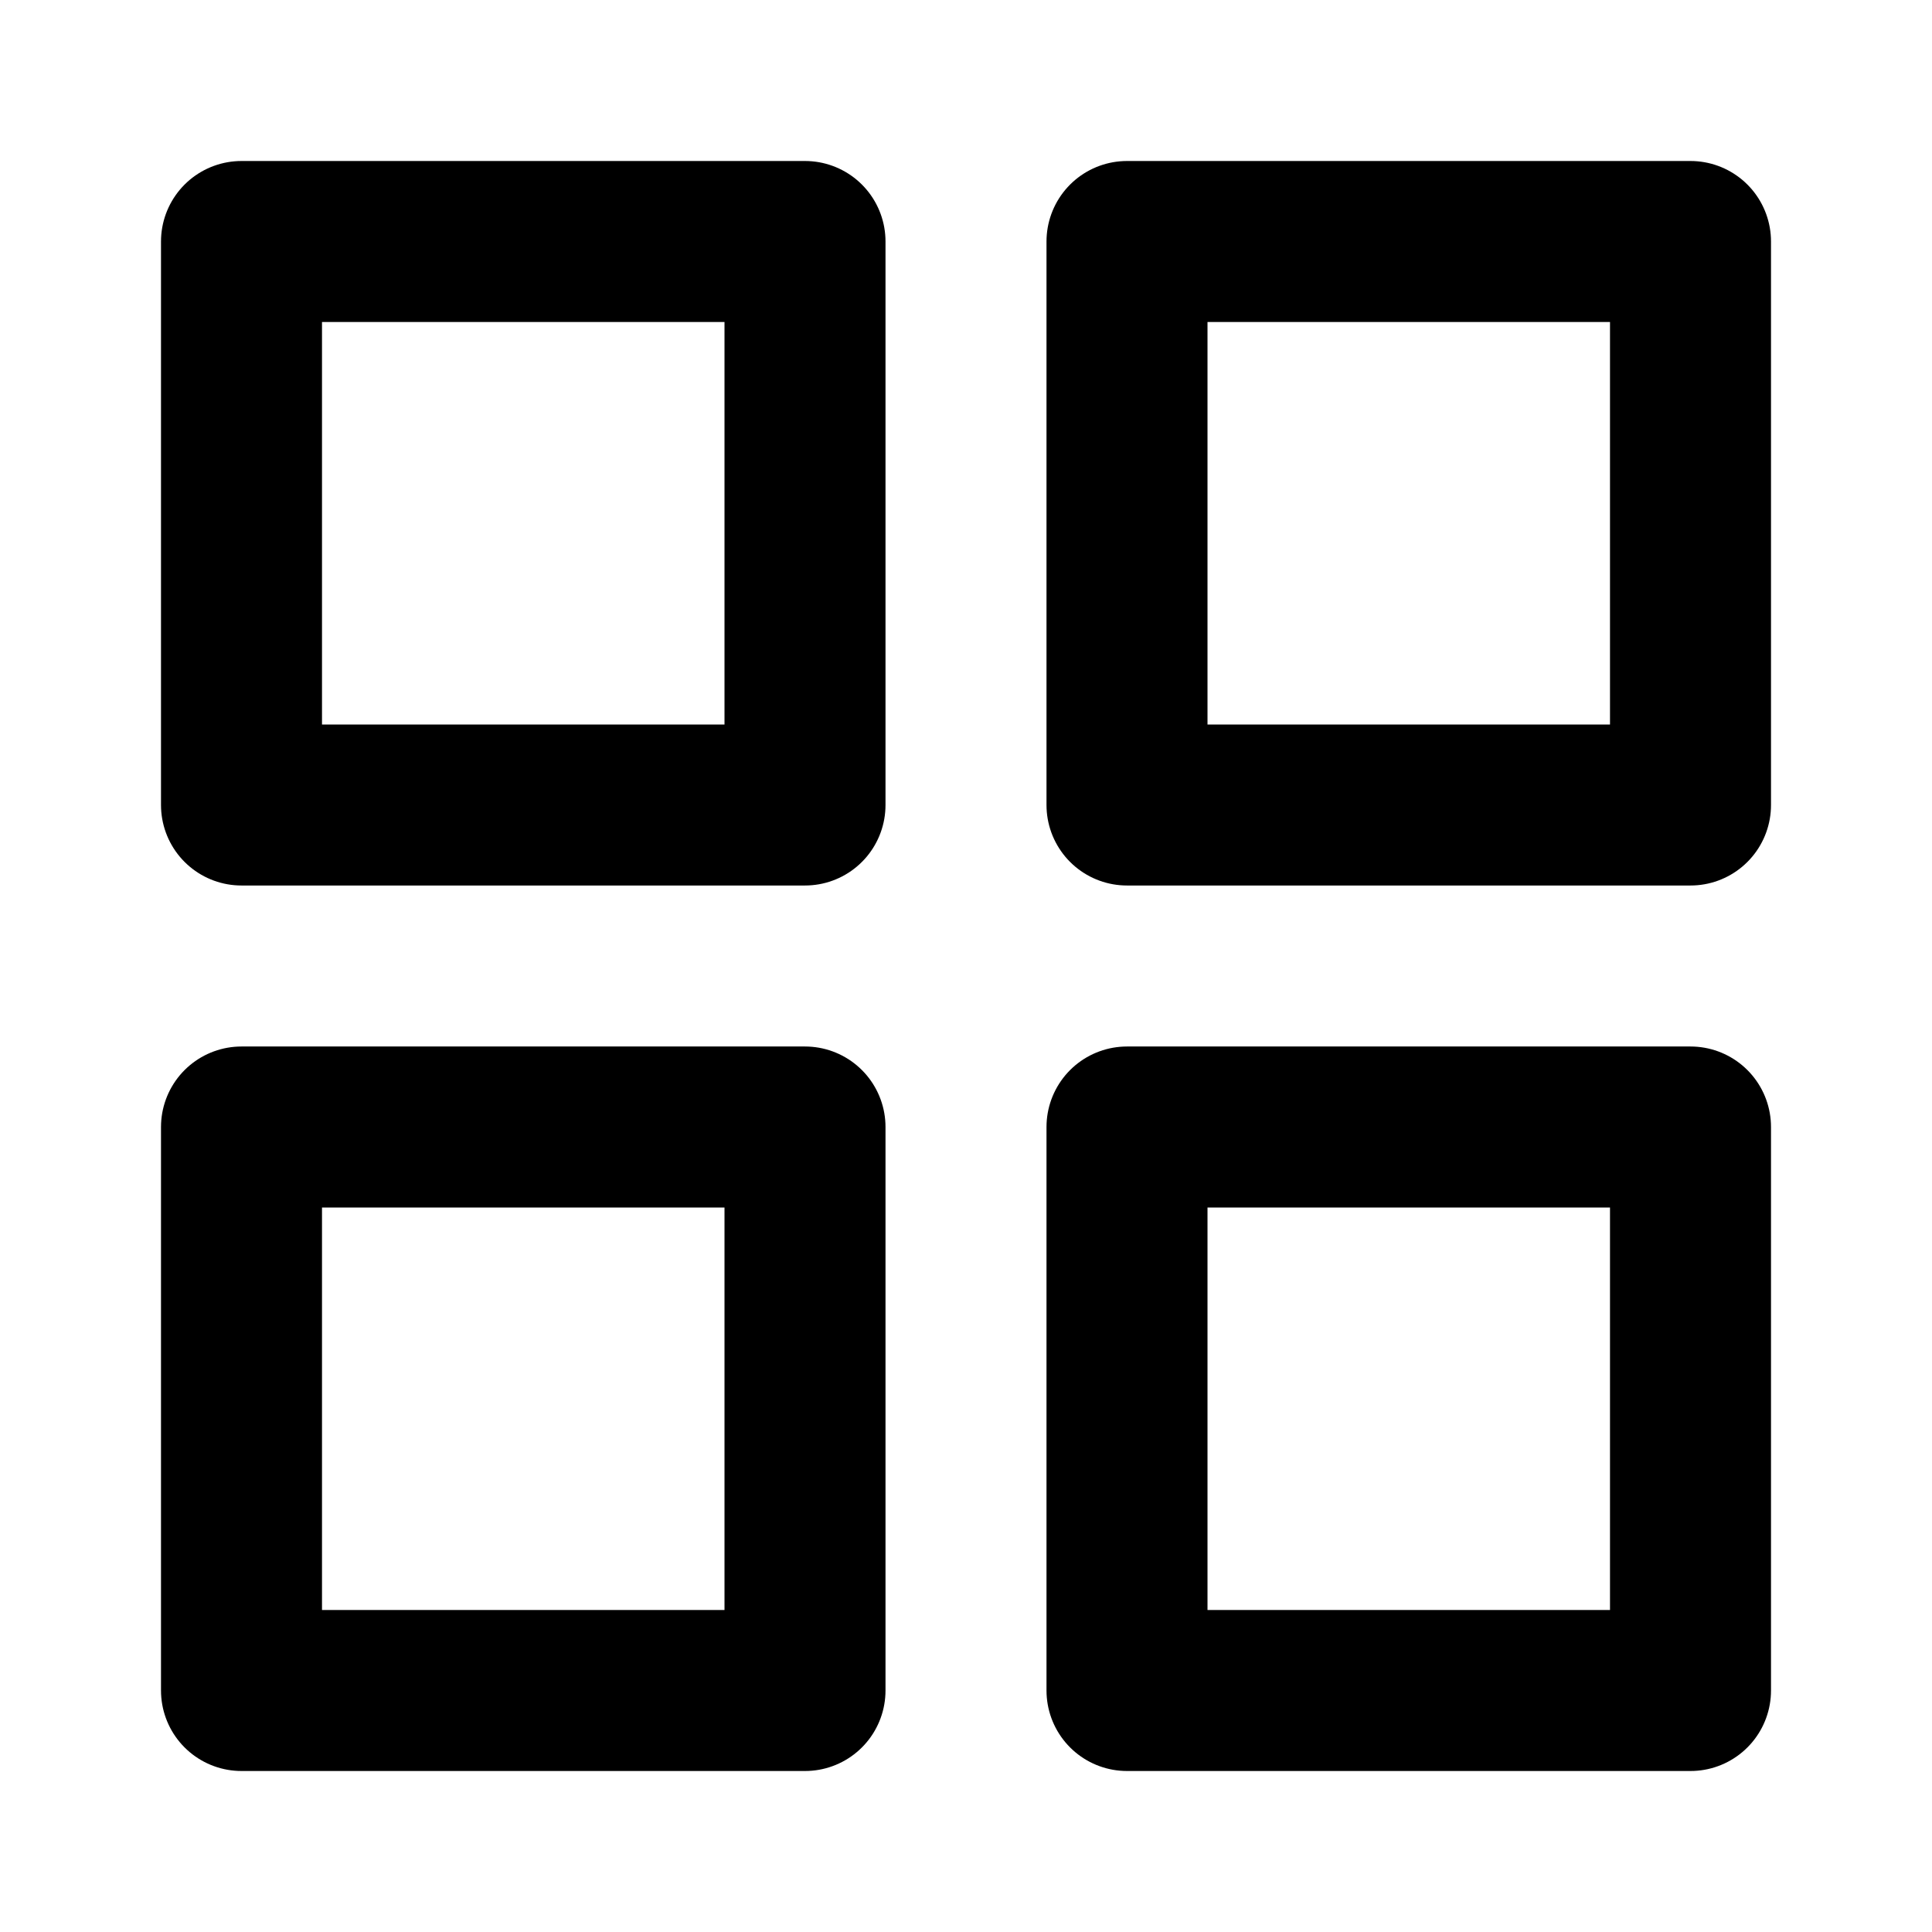
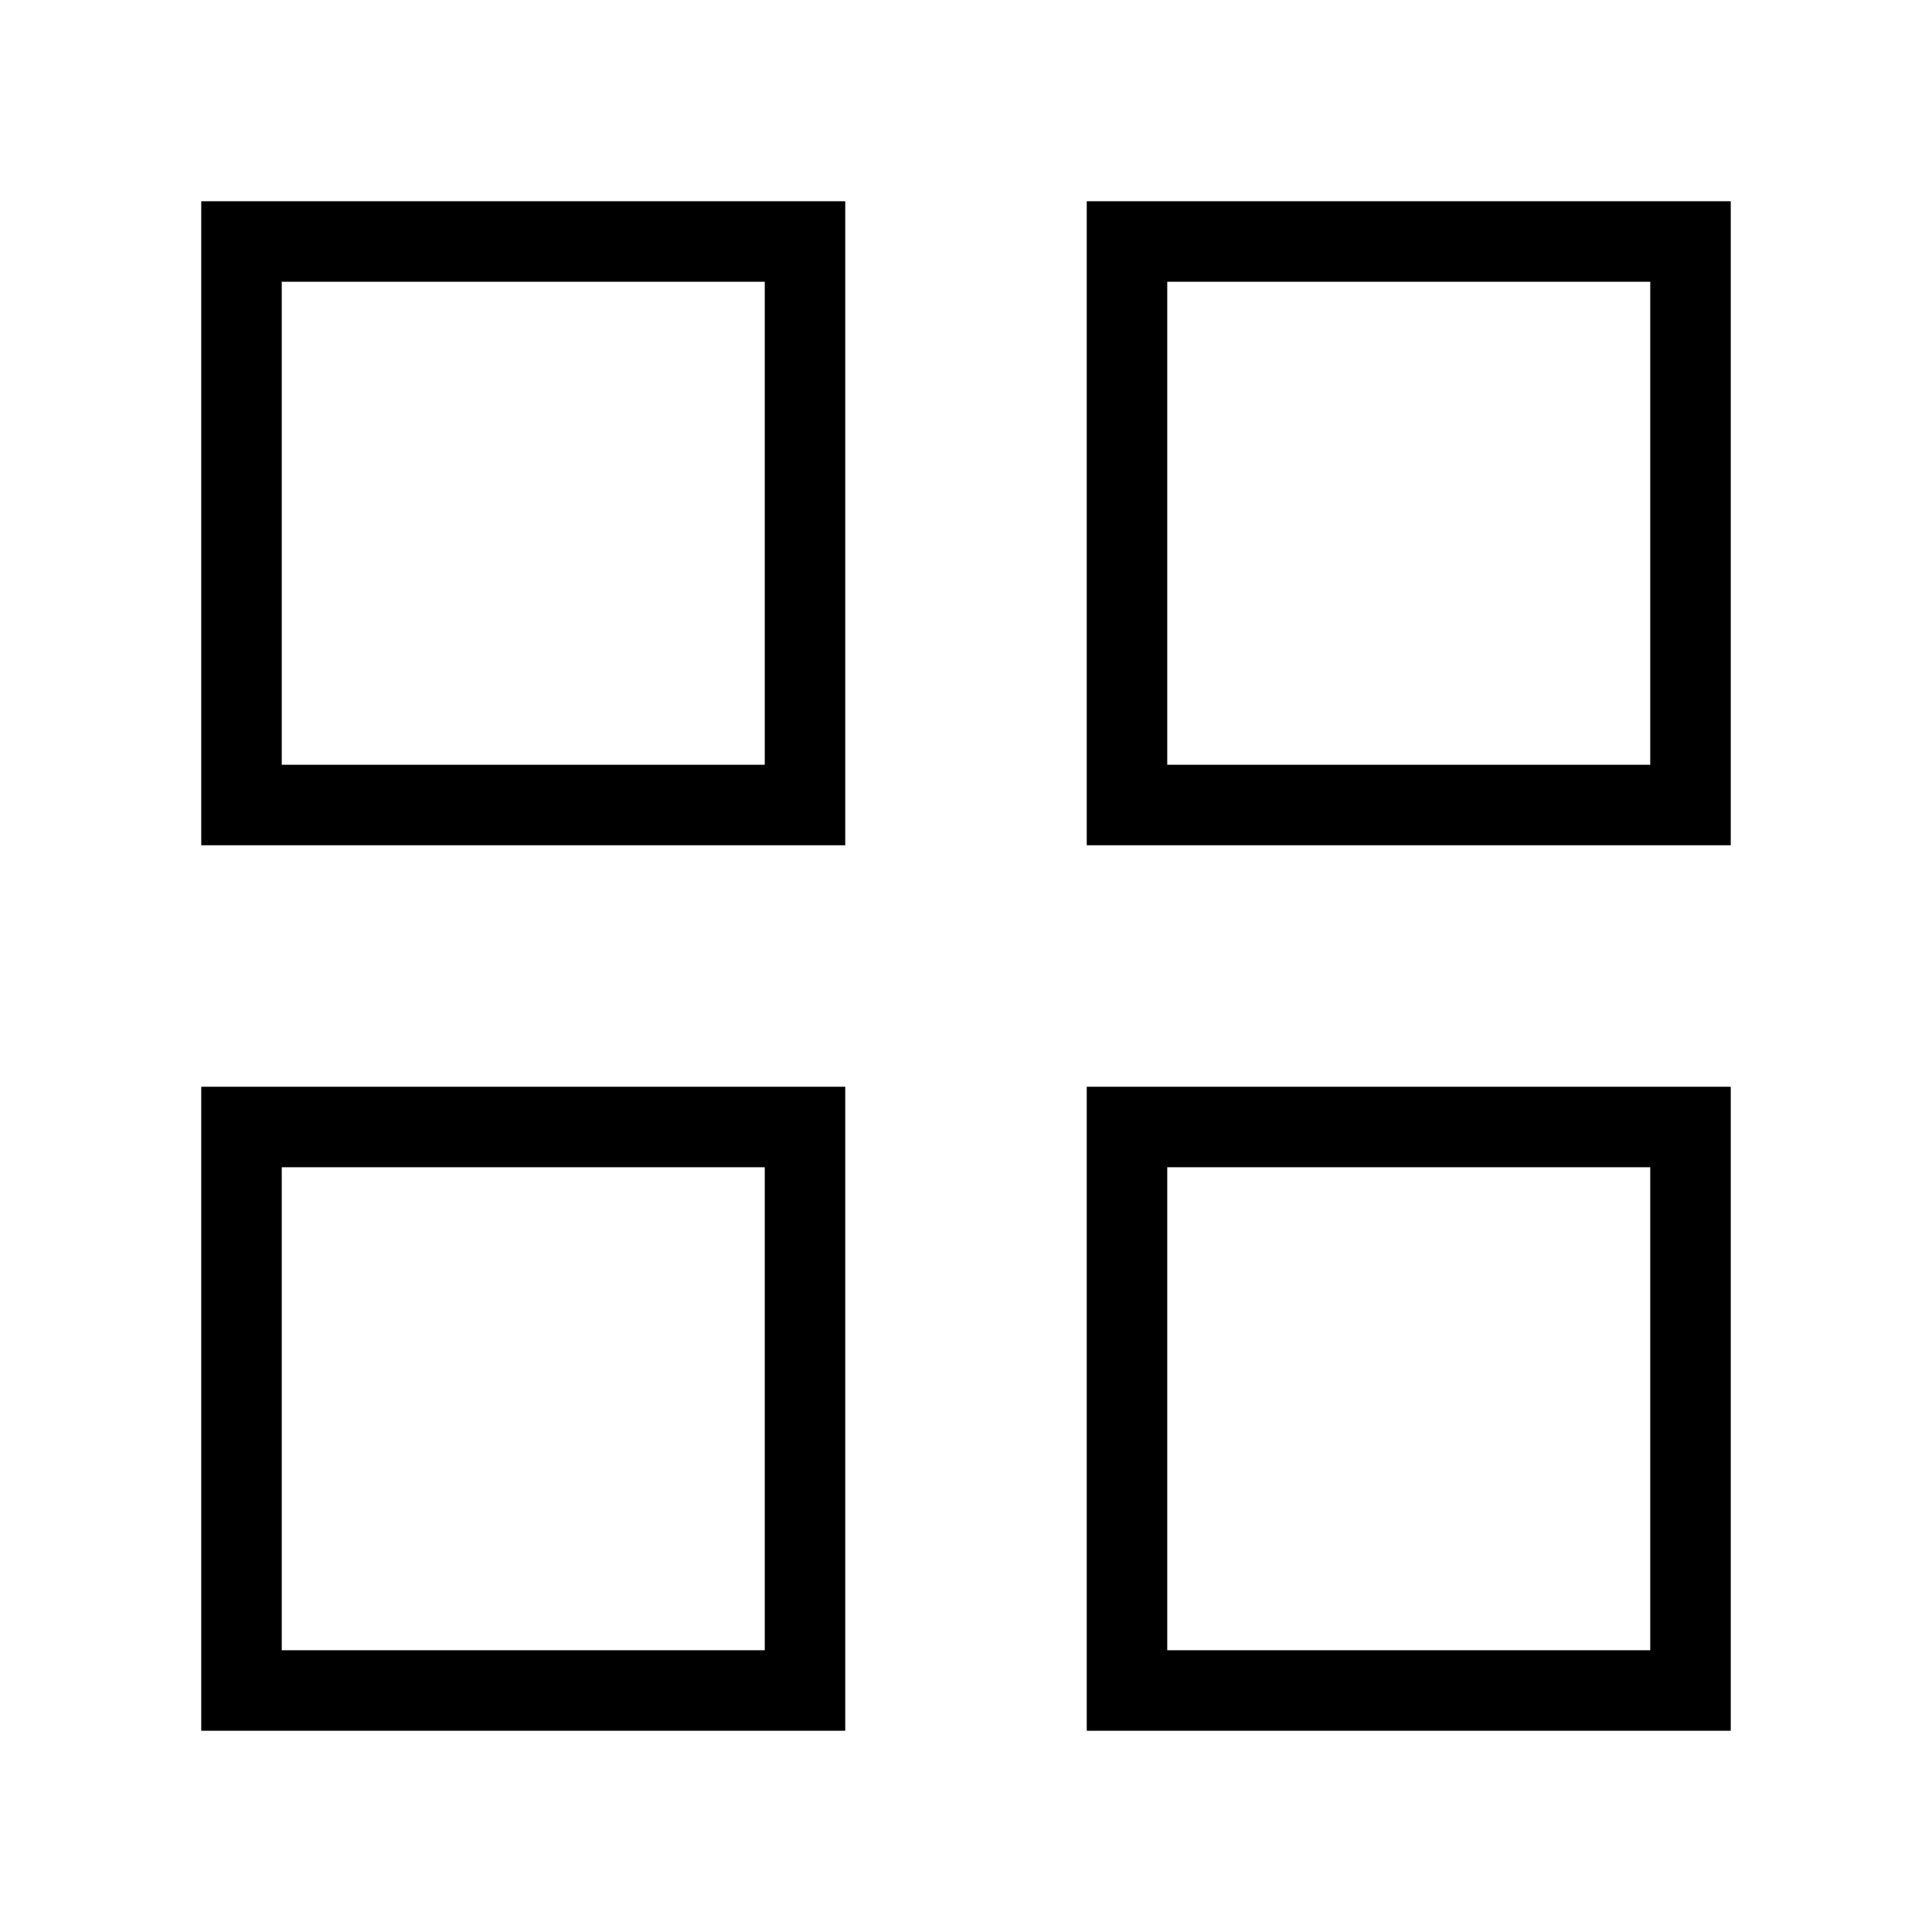
- <svg xmlns="http://www.w3.org/2000/svg" width="24" height="24" viewBox="0 0 24 24" fill="none" stroke="currentColor" stroke-width="2" stroke-linecap="round" stroke-linejoin="round" class="feather feather-grid">
+ <svg xmlns="http://www.w3.org/2000/svg" width="24" height="24" viewBox="0 0 24 24" fill="none" stroke="currentColor" strokeWidth="2" strokeLinecap="round" strokeLinejoin="round" class="feather feather-grid">
  <rect x="3" y="3" width="7" height="7" />
  <rect x="14" y="3" width="7" height="7" />
  <rect x="14" y="14" width="7" height="7" />
  <rect x="3" y="14" width="7" height="7" />
</svg>
